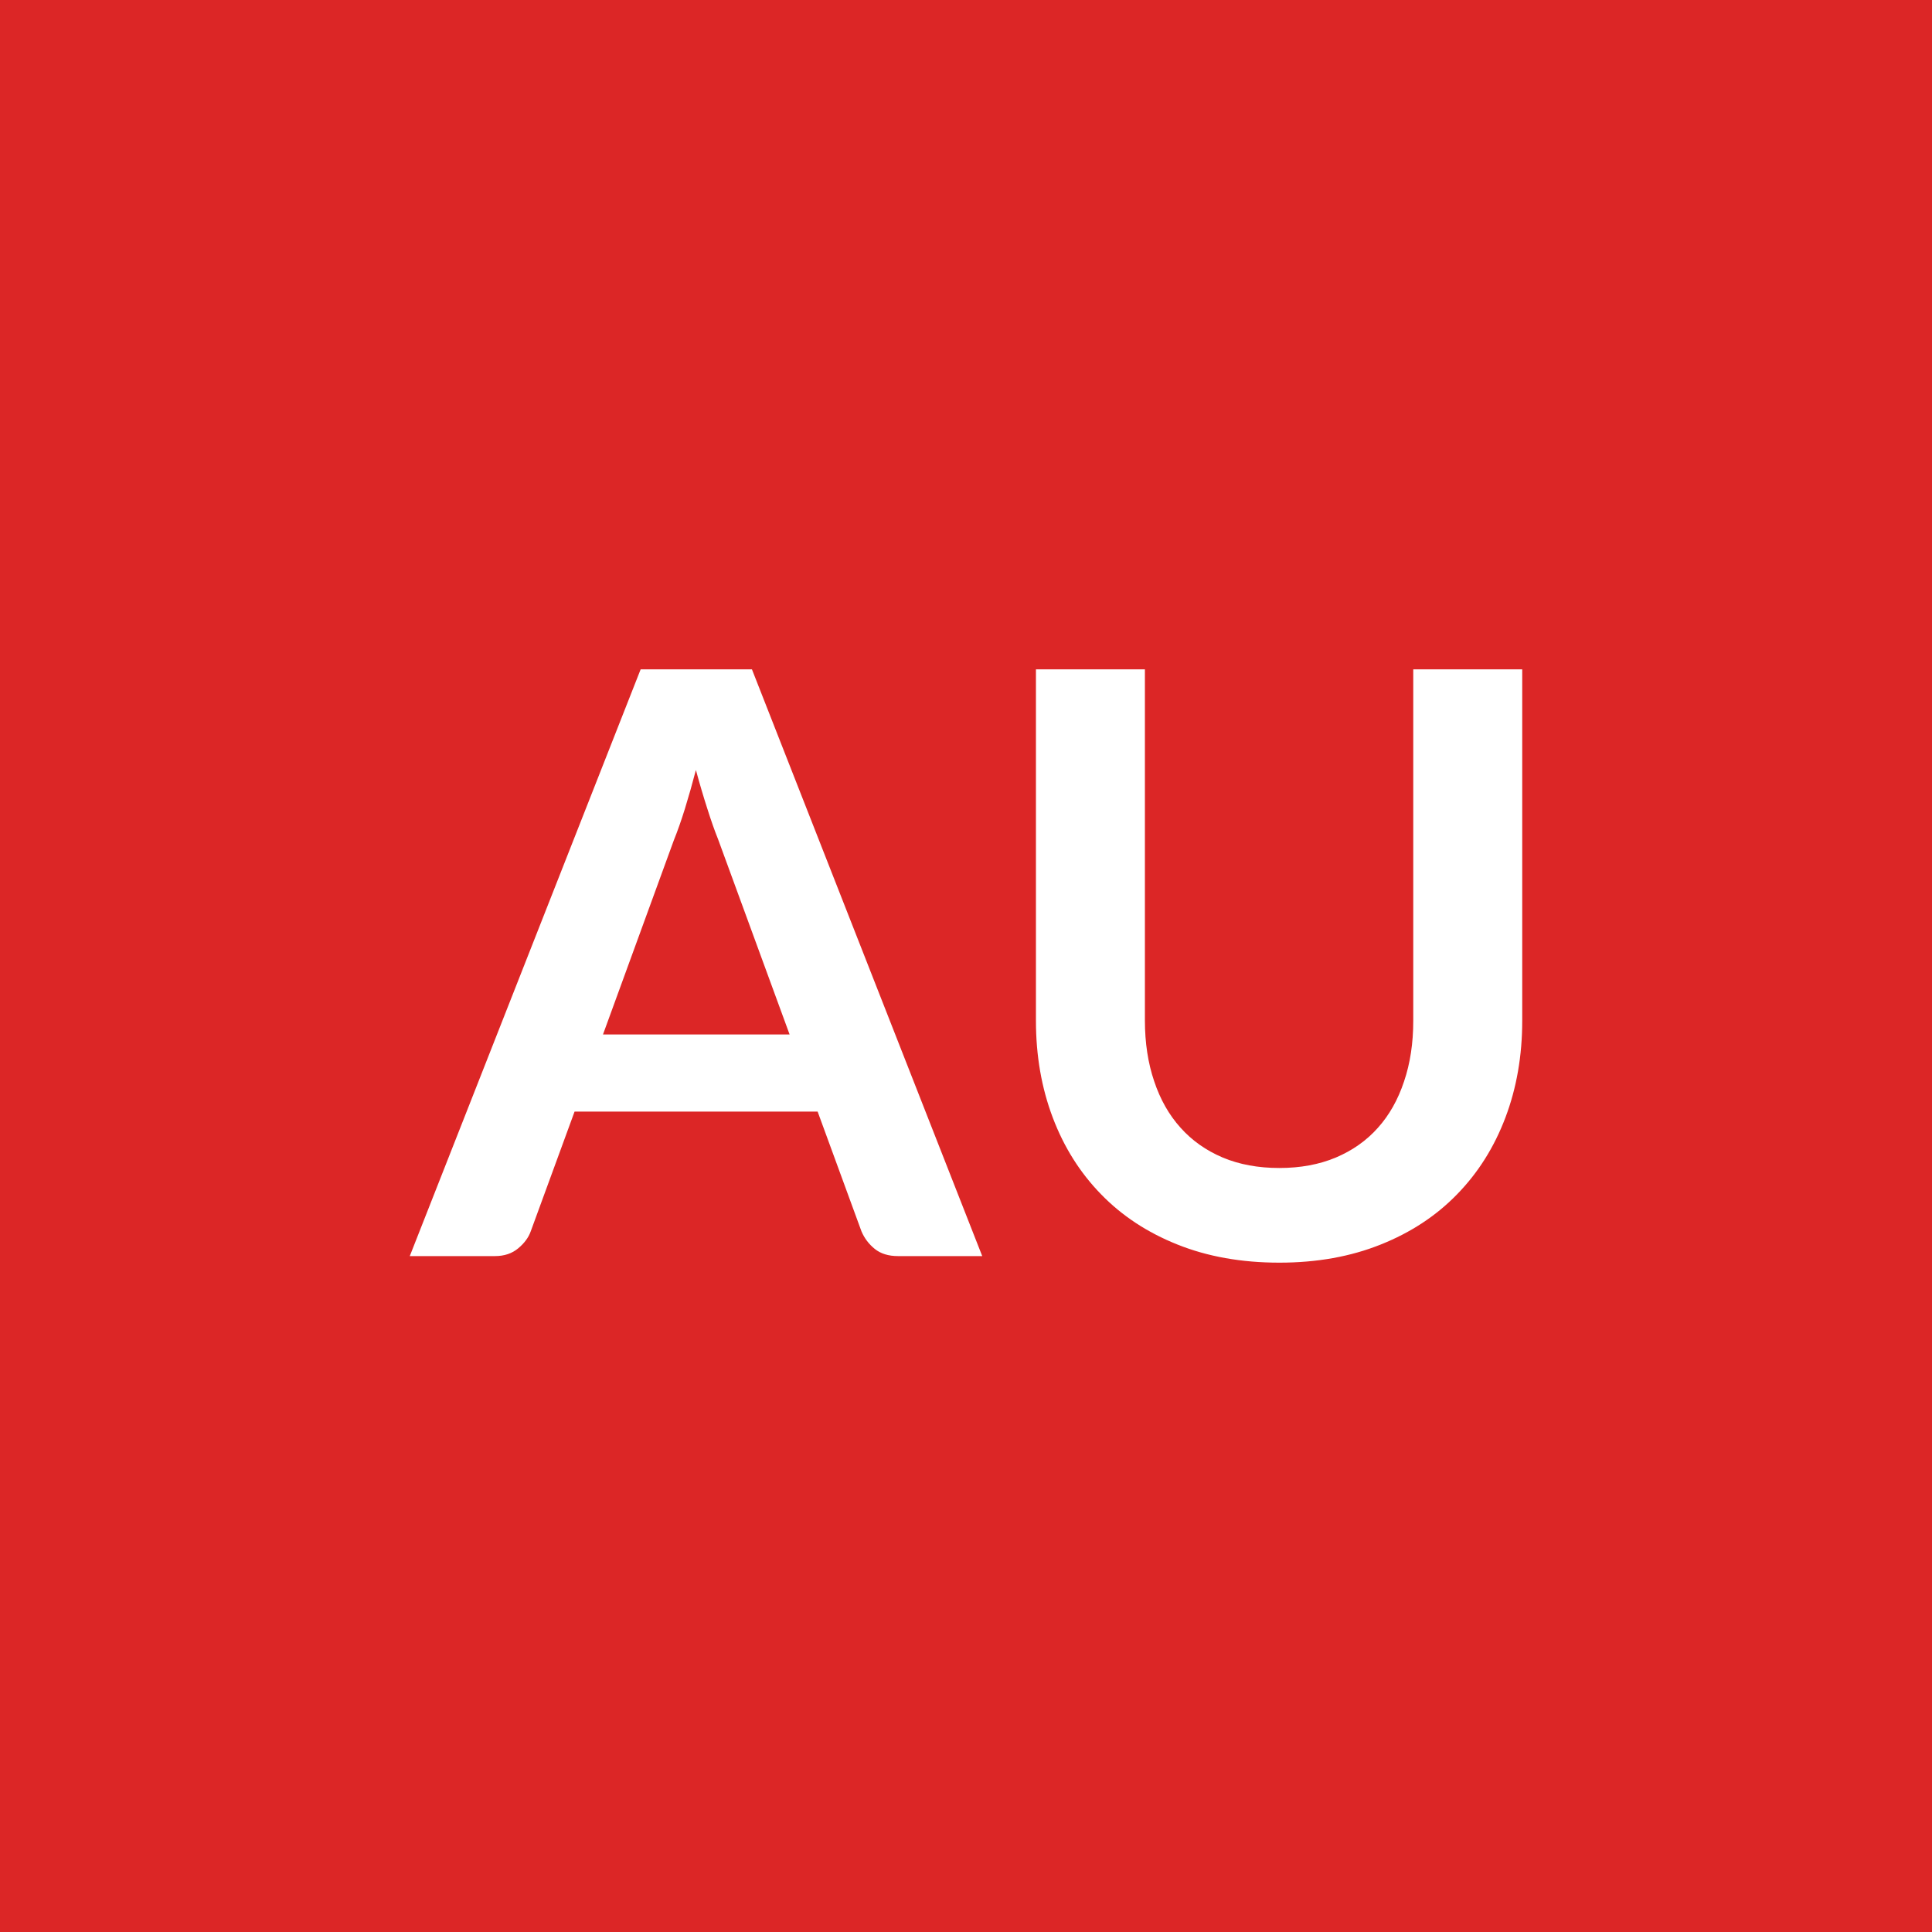
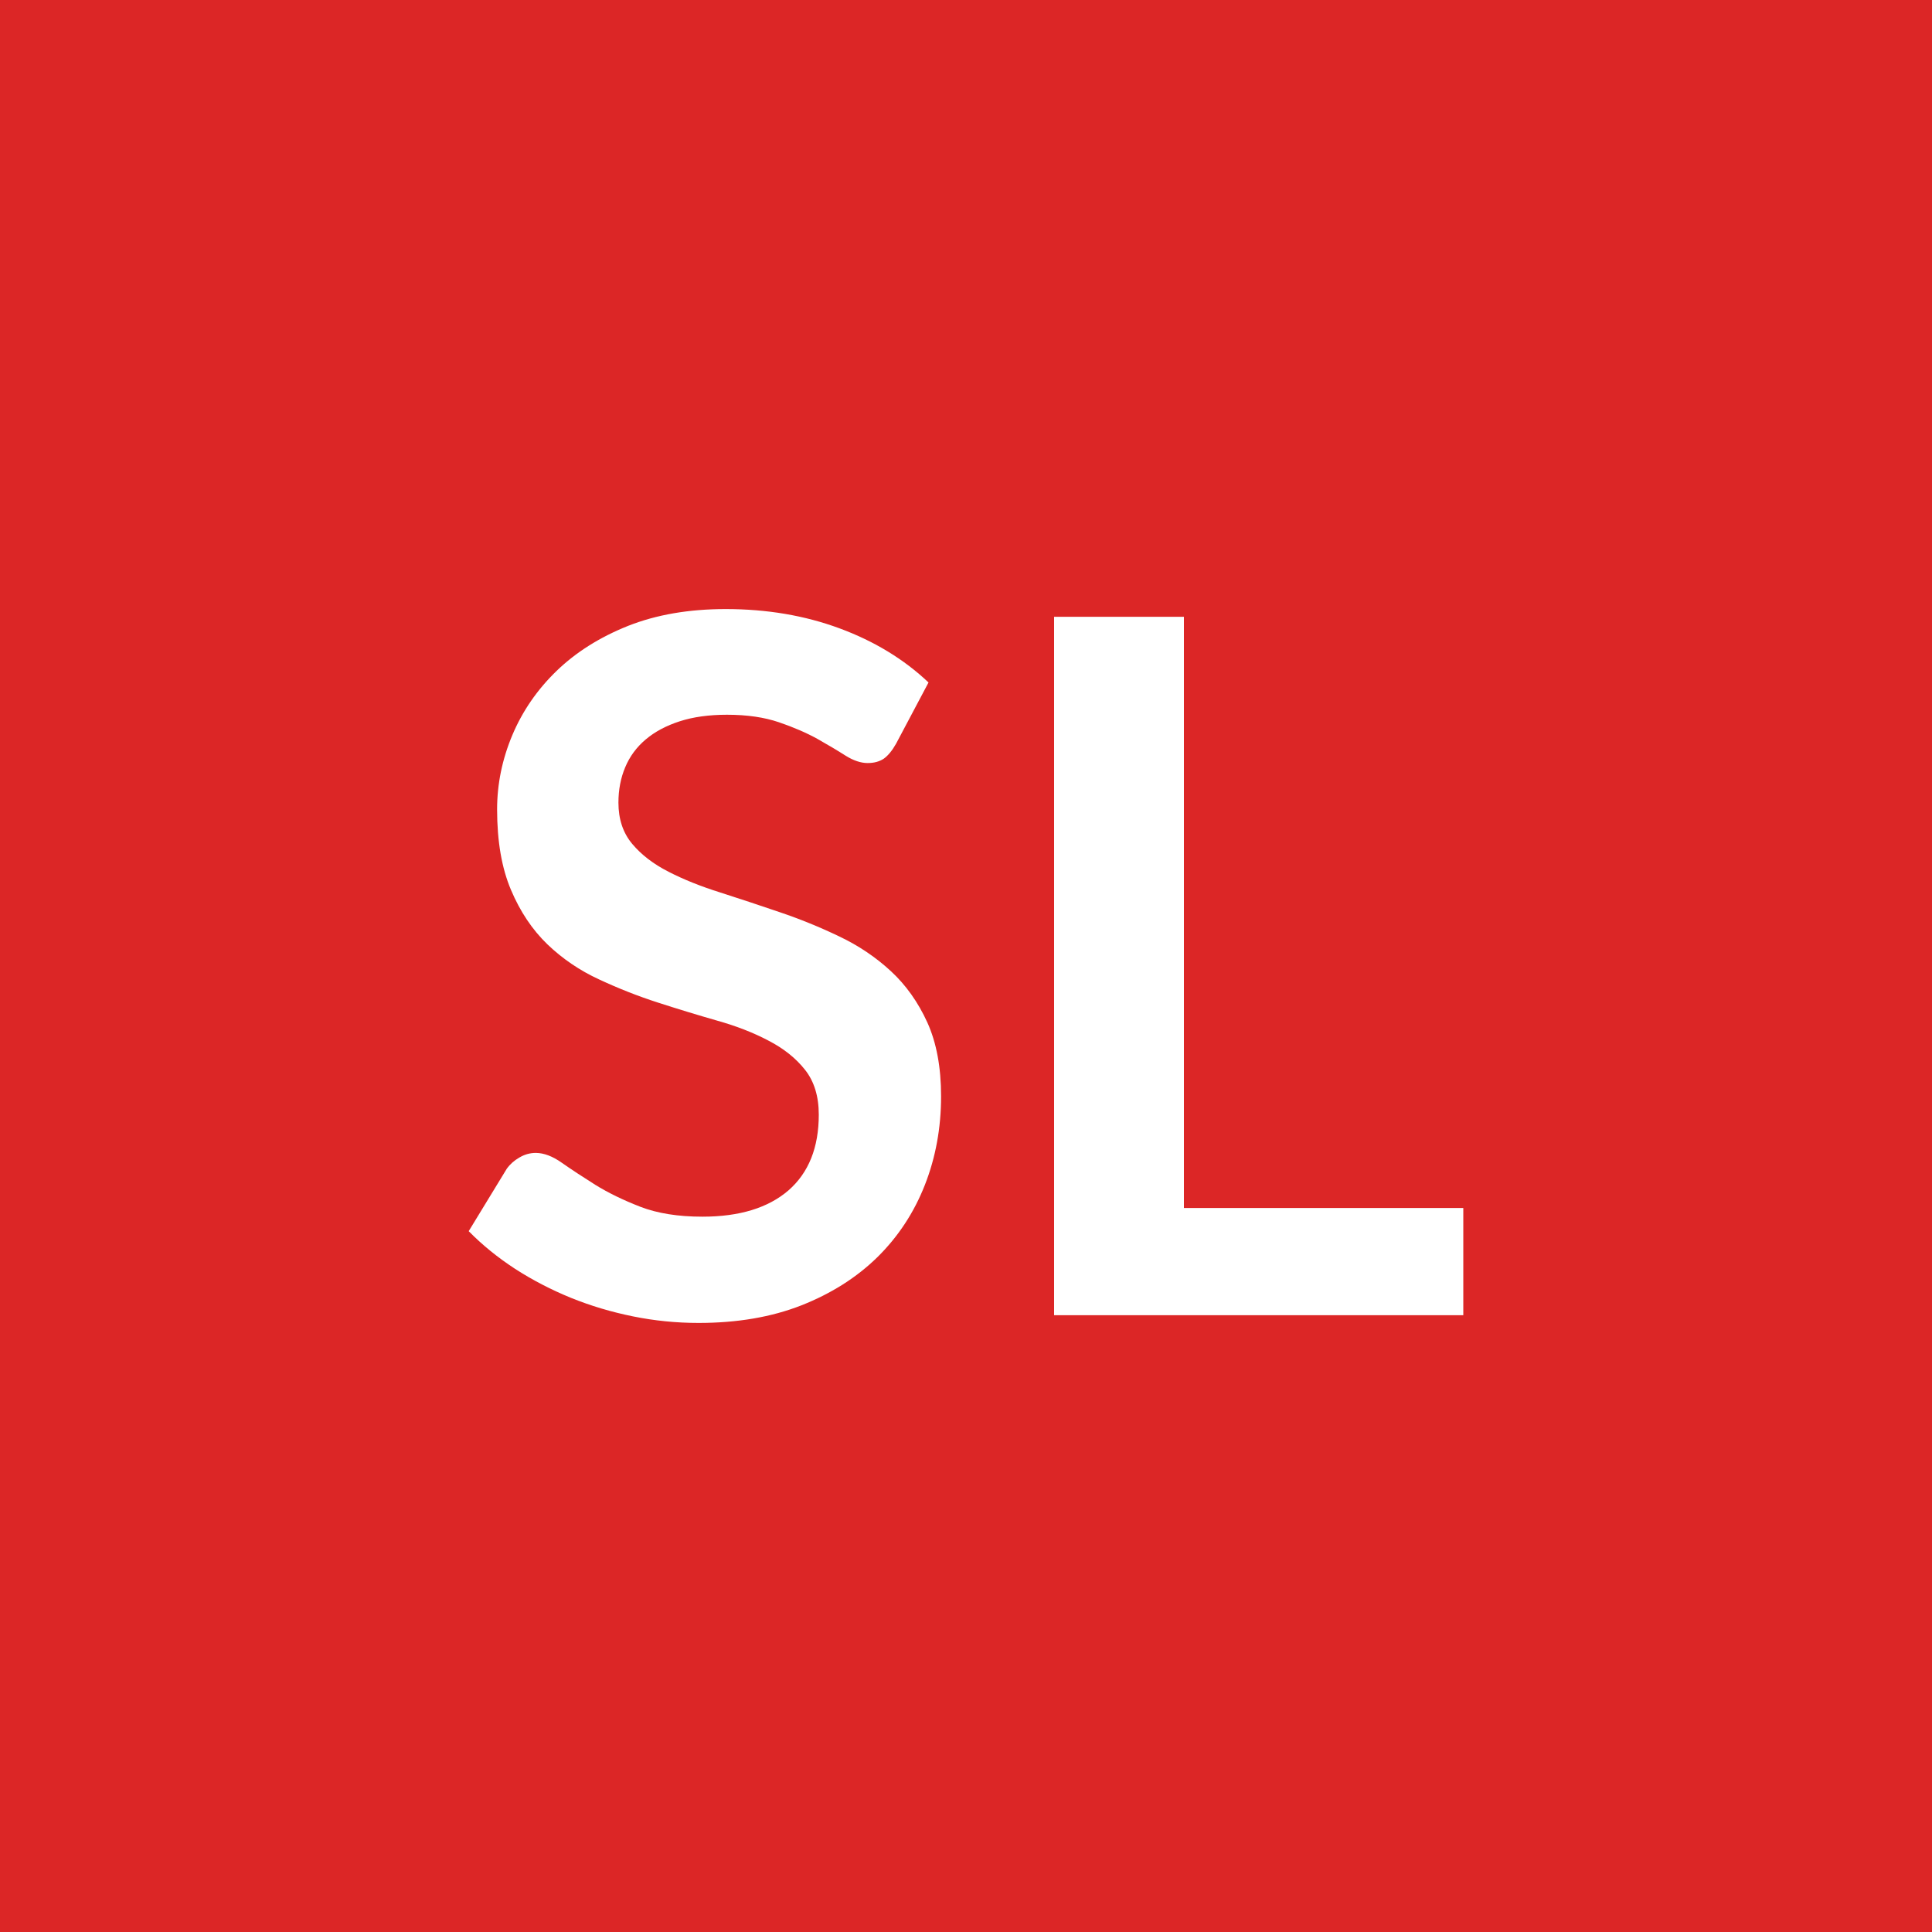
<svg xmlns="http://www.w3.org/2000/svg" width="100" height="100" viewBox="0 0 100 100">
  <rect width="100%" height="100%" fill="#dc2626" />
-   <path fill="#ffffff" d="M31.21 53.545h9.66l-3.7-10.1q-.27-.67-.56-1.59-.3-.93-.59-2-.28 1.07-.57 2.01-.29.93-.57 1.62zm7.71-18.9 11.92 30.37h-4.36q-.74 0-1.2-.37t-.69-.91l-2.27-6.2H29.74l-2.27 6.2q-.17.48-.65.88t-1.2.4h-4.41l11.95-30.37zm27.3 25.81q1.63 0 2.92-.54 1.3-.55 2.18-1.54.88-.98 1.35-2.39.48-1.41.48-3.15v-18.19h5.64v18.19q0 2.71-.87 5.01t-2.5 3.97q-1.62 1.67-3.95 2.6-2.34.94-5.25.94-2.94 0-5.28-.94-2.33-.93-3.95-2.6-1.63-1.67-2.5-3.97t-.87-5.01v-18.19h5.64v18.17q0 1.74.48 3.15.47 1.41 1.36 2.4.89 1 2.19 1.55 1.29.54 2.93.54" />
+   <path fill="#ffffff" d="m48.06 35.325-1.68 3.17q-.3.53-.63.77-.34.23-.84.23-.53 0-1.14-.38-.61-.39-1.46-.87-.85-.47-1.99-.86t-2.69-.39q-1.4 0-2.45.34t-1.76.94-1.06 1.44q-.35.83-.35 1.83 0 1.28.71 2.13t1.89 1.45q1.17.6 2.67 1.07 1.5.48 3.08 1.02 1.57.53 3.07 1.25 1.5.71 2.68 1.8 1.17 1.08 1.89 2.66.71 1.57.71 3.82 0 2.45-.84 4.59t-2.45 3.73q-1.61 1.58-3.94 2.5-2.32.91-5.32.91-1.73 0-3.4-.34-1.68-.34-3.21-.96-1.54-.63-2.89-1.5-1.35-.88-2.4-1.95l1.97-3.23q.25-.35.65-.58.4-.24.85-.24.63 0 1.35.51.73.51 1.73 1.14 1 .62 2.34 1.14 1.33.51 3.21.51 2.87 0 4.45-1.36 1.57-1.37 1.57-3.92 0-1.42-.71-2.32t-1.89-1.51q-1.17-.62-2.67-1.04-1.5-.43-3.05-.93t-3.05-1.2q-1.5-.69-2.68-1.82-1.17-1.13-1.88-2.81-.72-1.69-.72-4.17 0-1.97.79-3.85.79-1.87 2.29-3.32t3.7-2.33q2.2-.87 5.05-.87 3.2 0 5.9 1t4.6 2.8m13.22 27.2h14.46v5.55H54.56v-36.15h6.72z" />
</svg>
